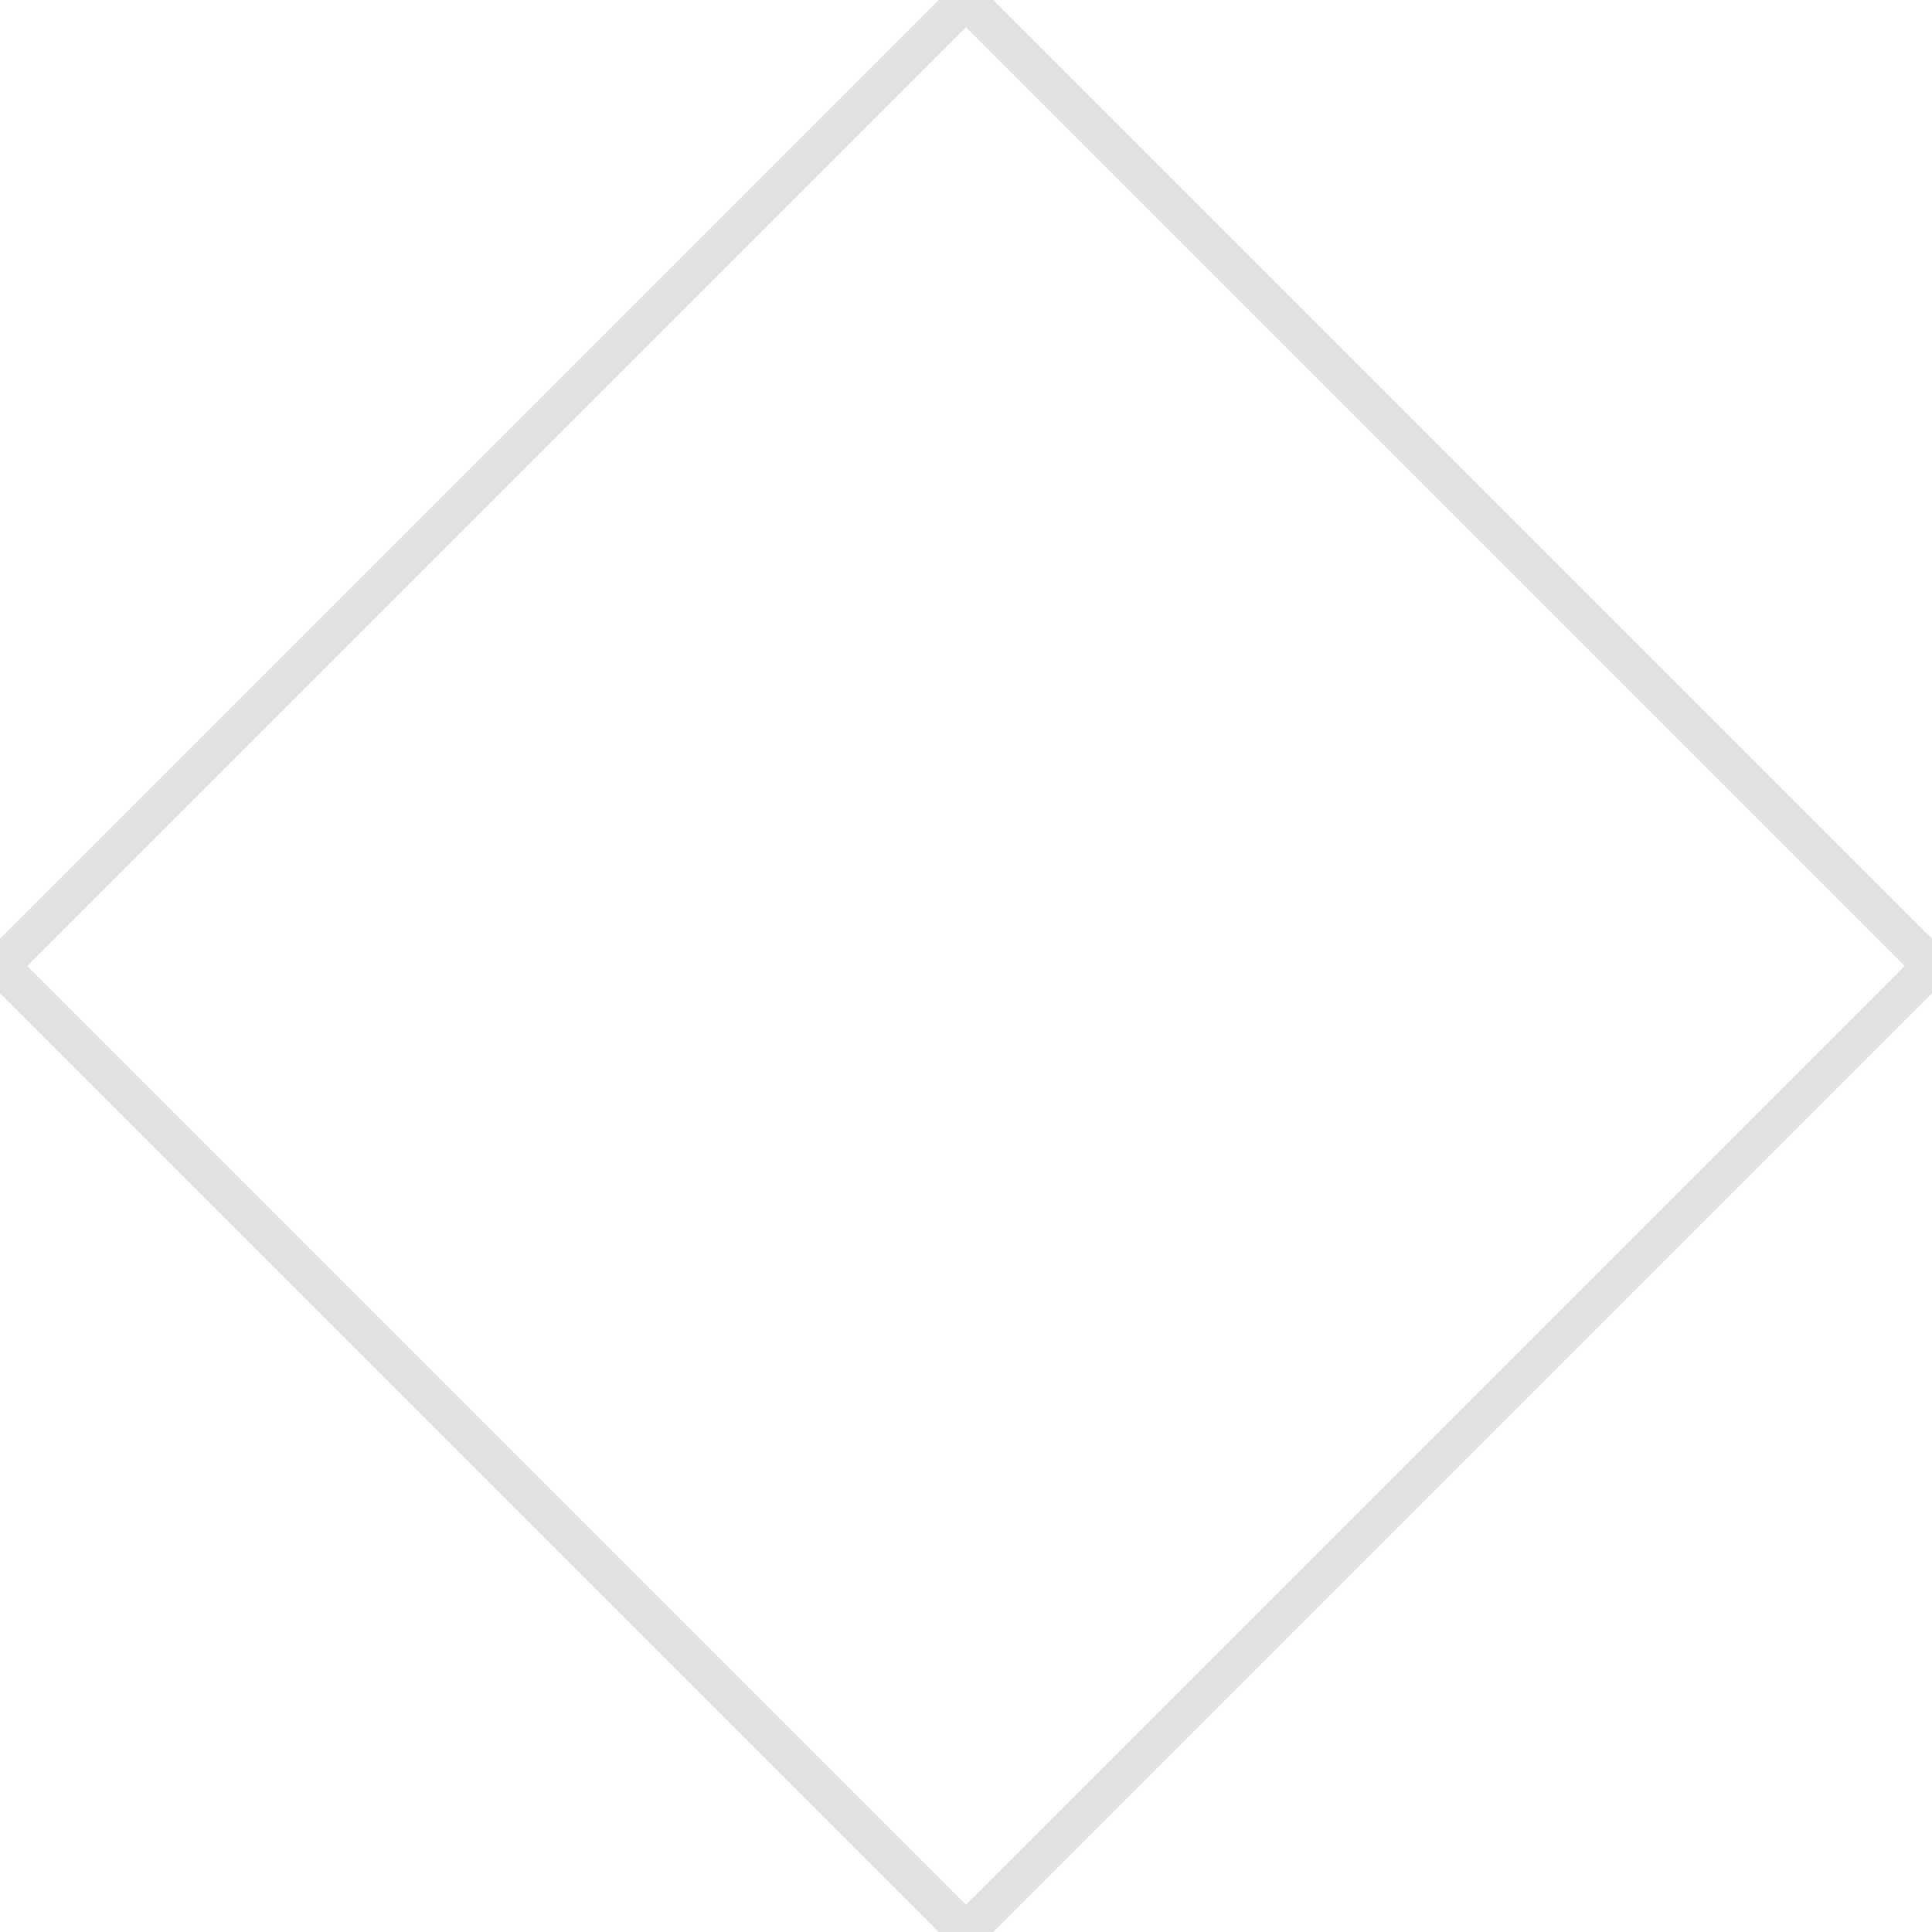
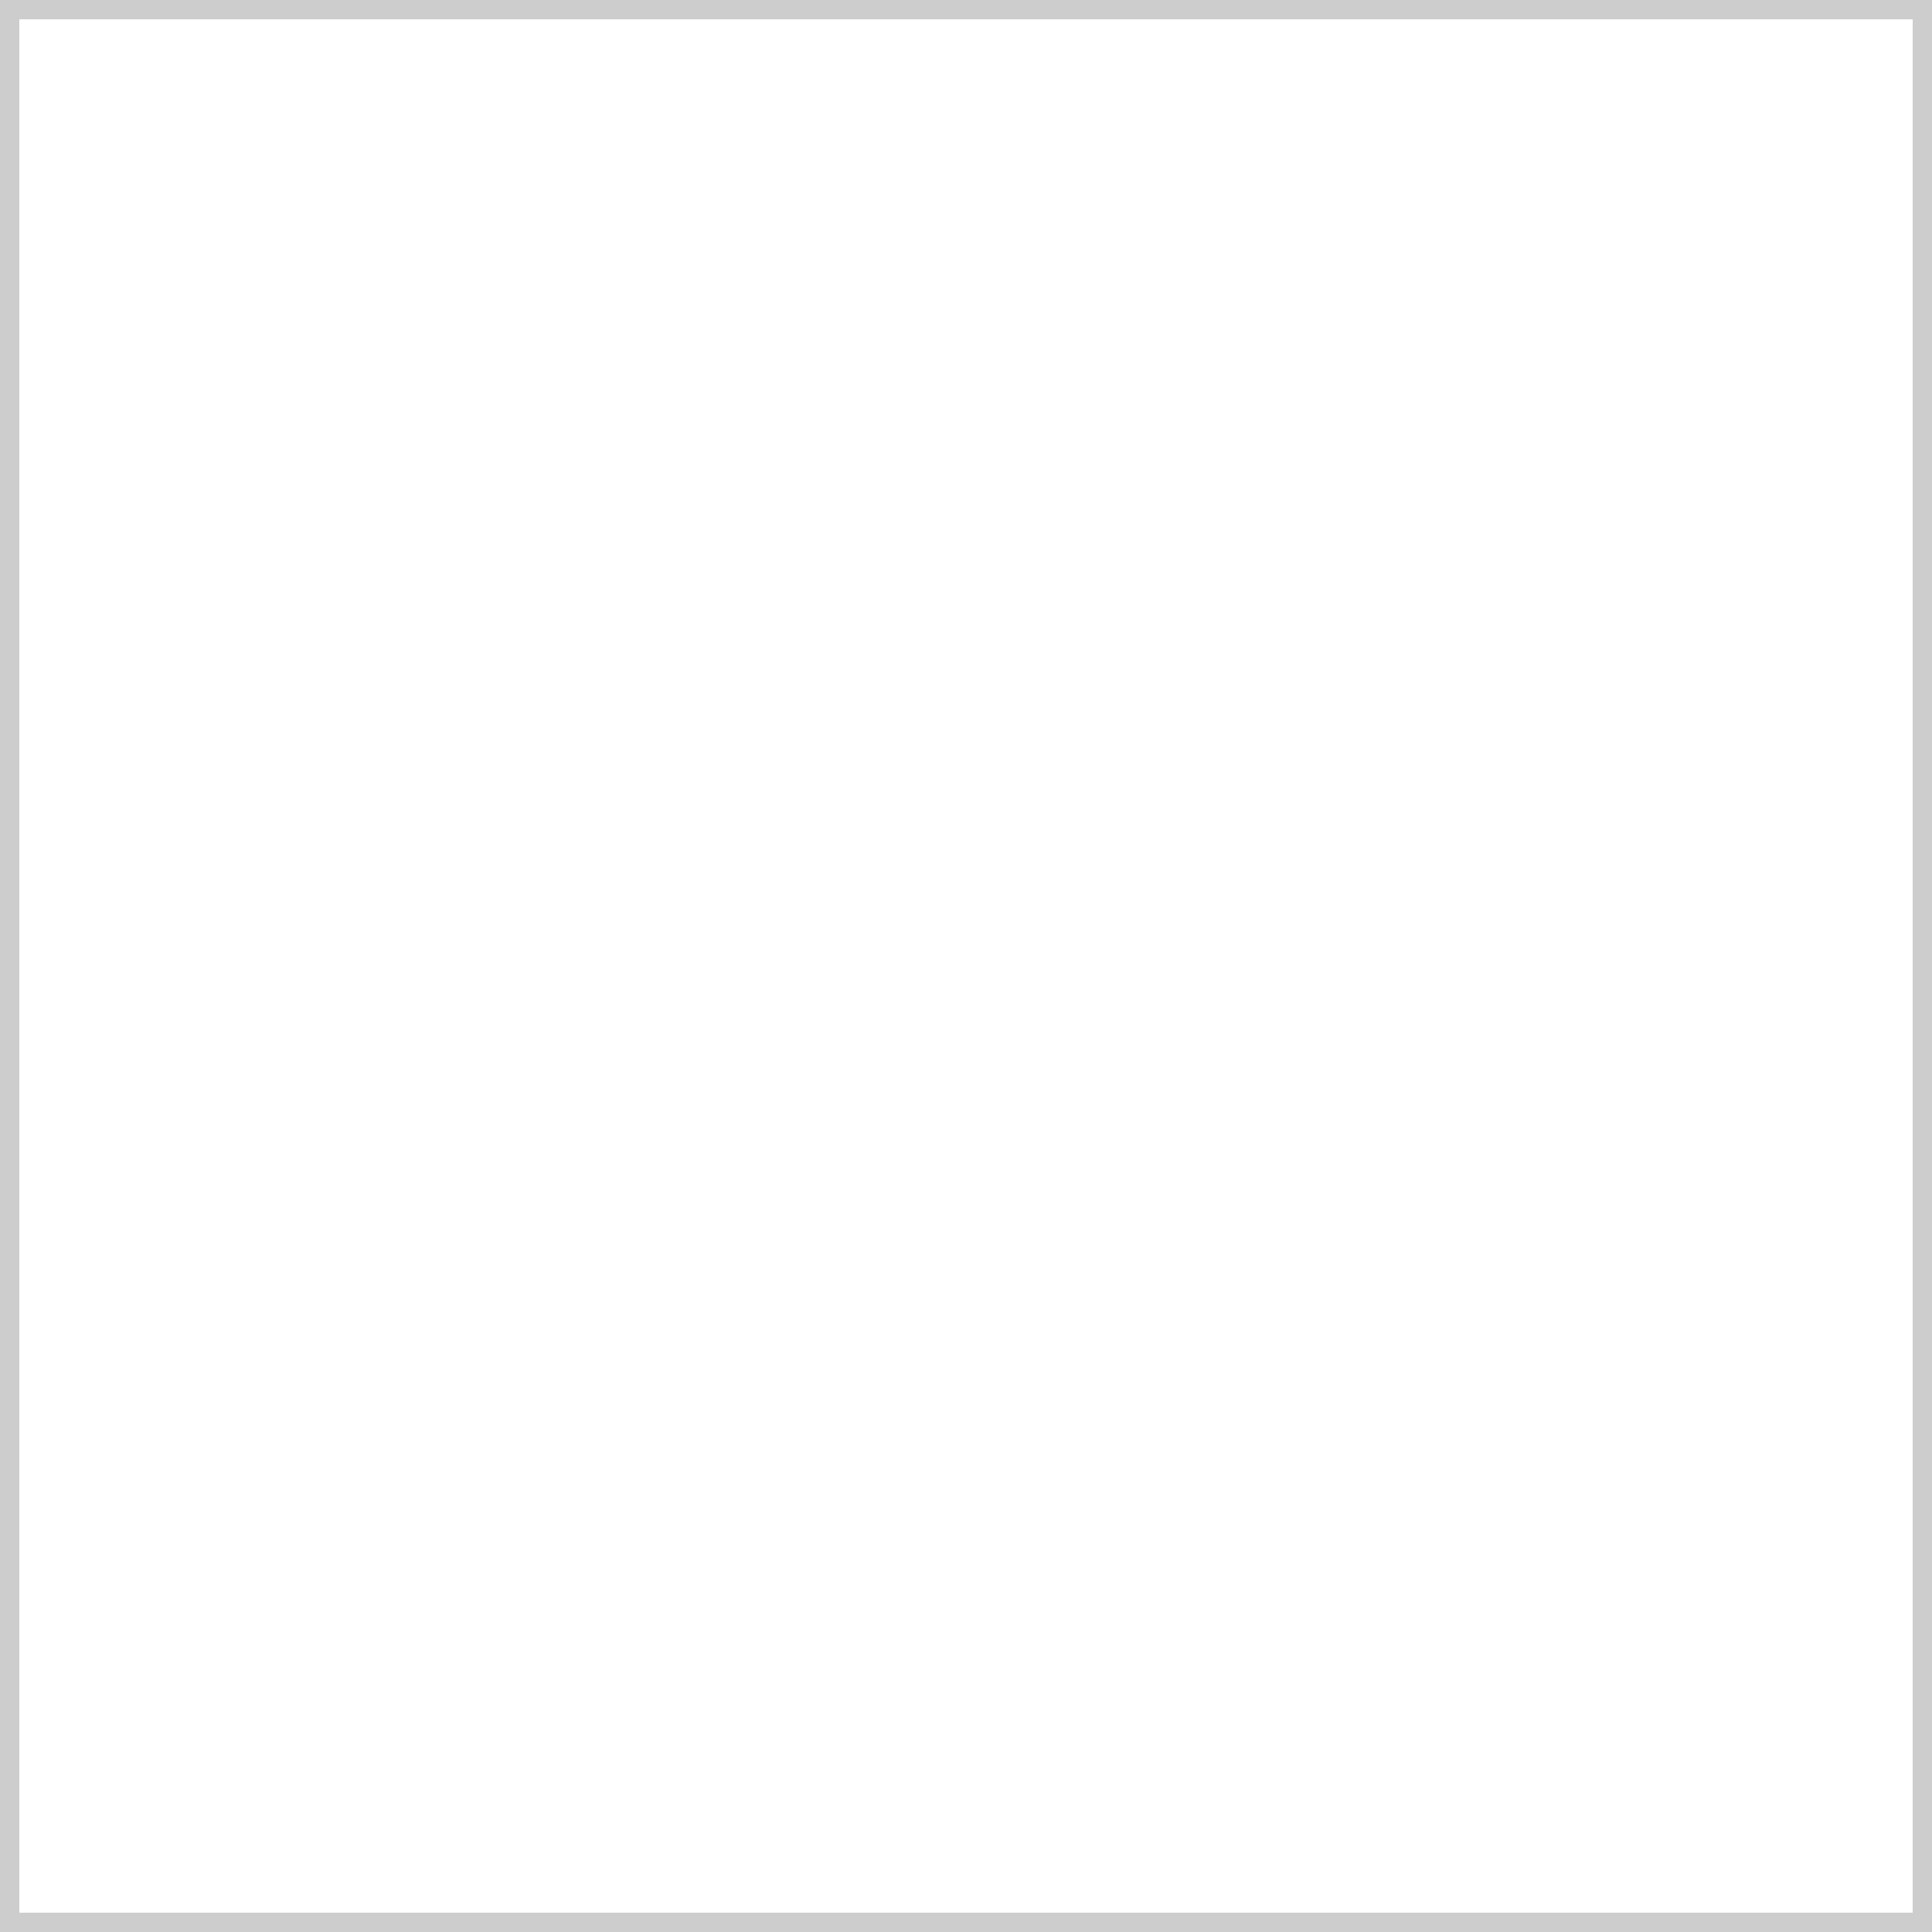
<svg xmlns="http://www.w3.org/2000/svg" width="50" height="50">
-   <line x1="25" y1="0" x2="0" y2="25" stroke="rgb(225, 225, 225)" stroke-width="1" />
-   <line x1="0" y1="25" x2="25" y2="50" stroke="rgb(225, 225, 225)" stroke-width="1" />
-   <line x1="25" y1="50" x2="50" y2="25" stroke="rgb(225, 225, 225)" stroke-width="1" />
-   <line x1="50" y1="25" x2="25" y2="0" stroke="rgb(225, 225, 225)" stroke-width="1" />
+   <line x1="0" y1="0" x2="50" y2="0" stroke="rgb(205, 205, 205)" stroke-width="1" />
+   <line x1="50" y1="0" x2="50" y2="50" stroke="rgb(205, 205, 205)" stroke-width="1" />
+   <line x1="50" y1="50" x2="0" y2="50" stroke="rgb(205, 205, 205)" stroke-width="1" />
+   <line x1="0" y1="50" x2="0" y2="0" stroke="rgb(205, 205, 205)" stroke-width="1" />
</svg>
